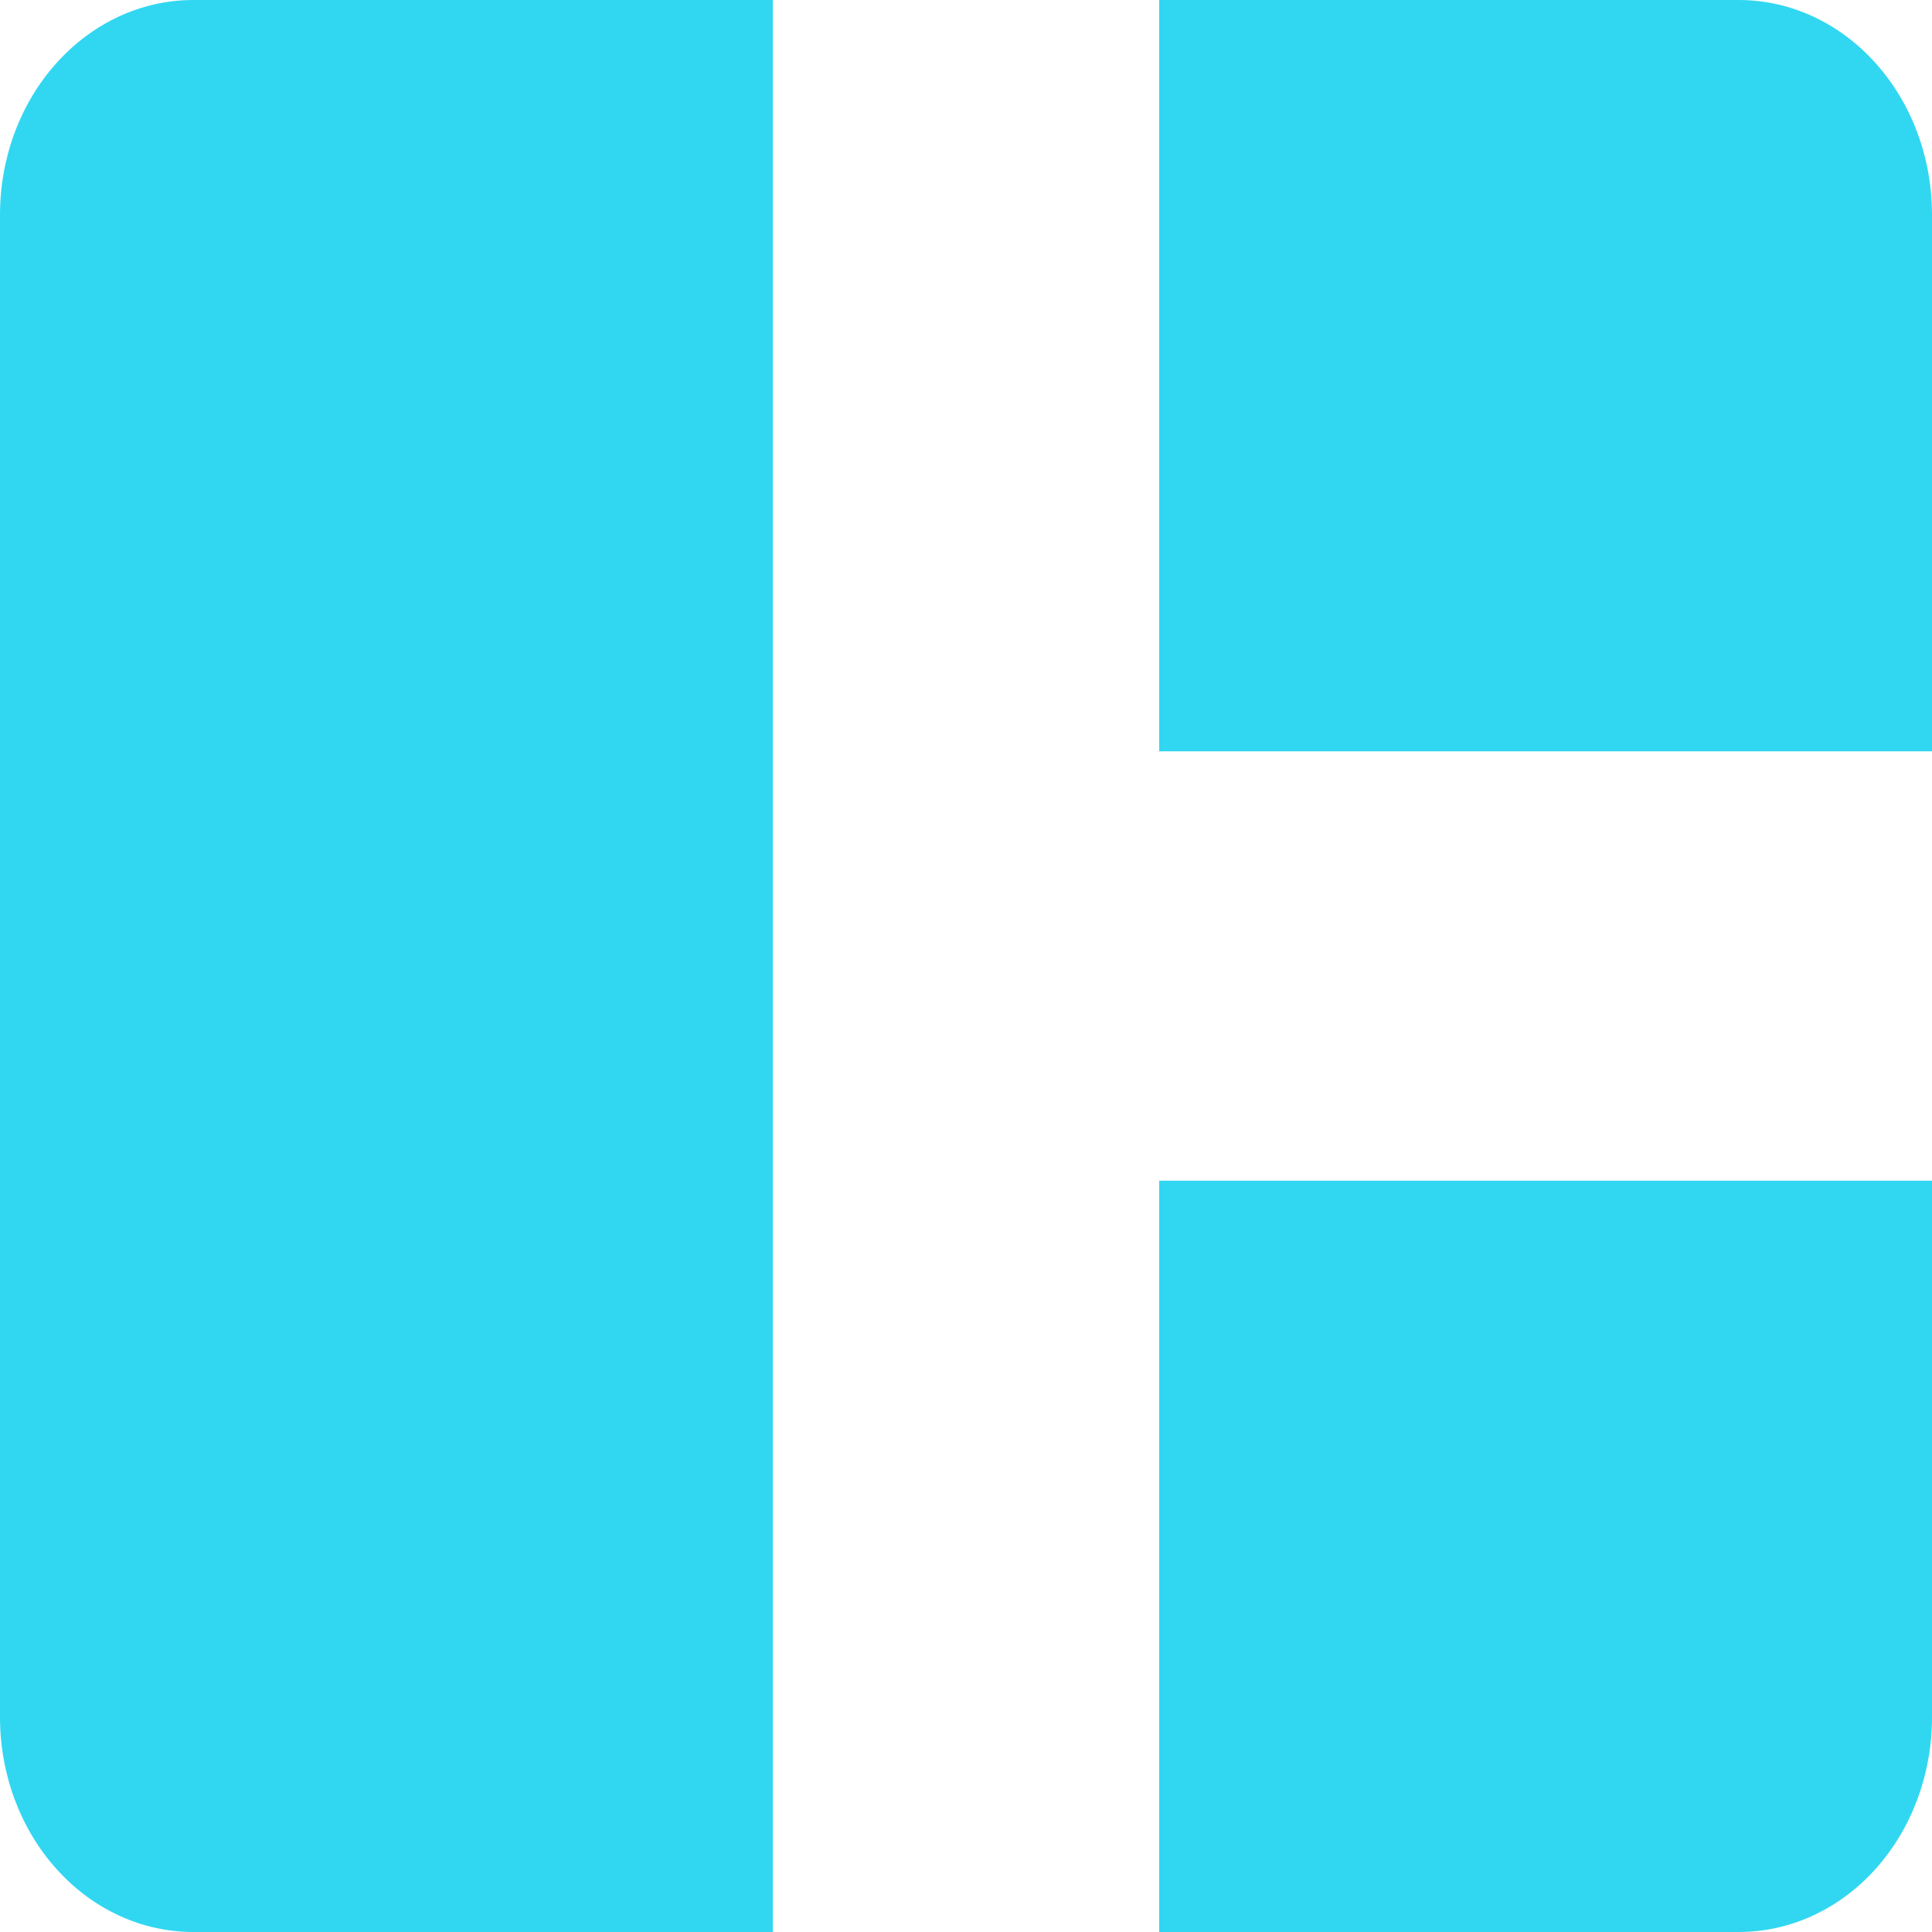
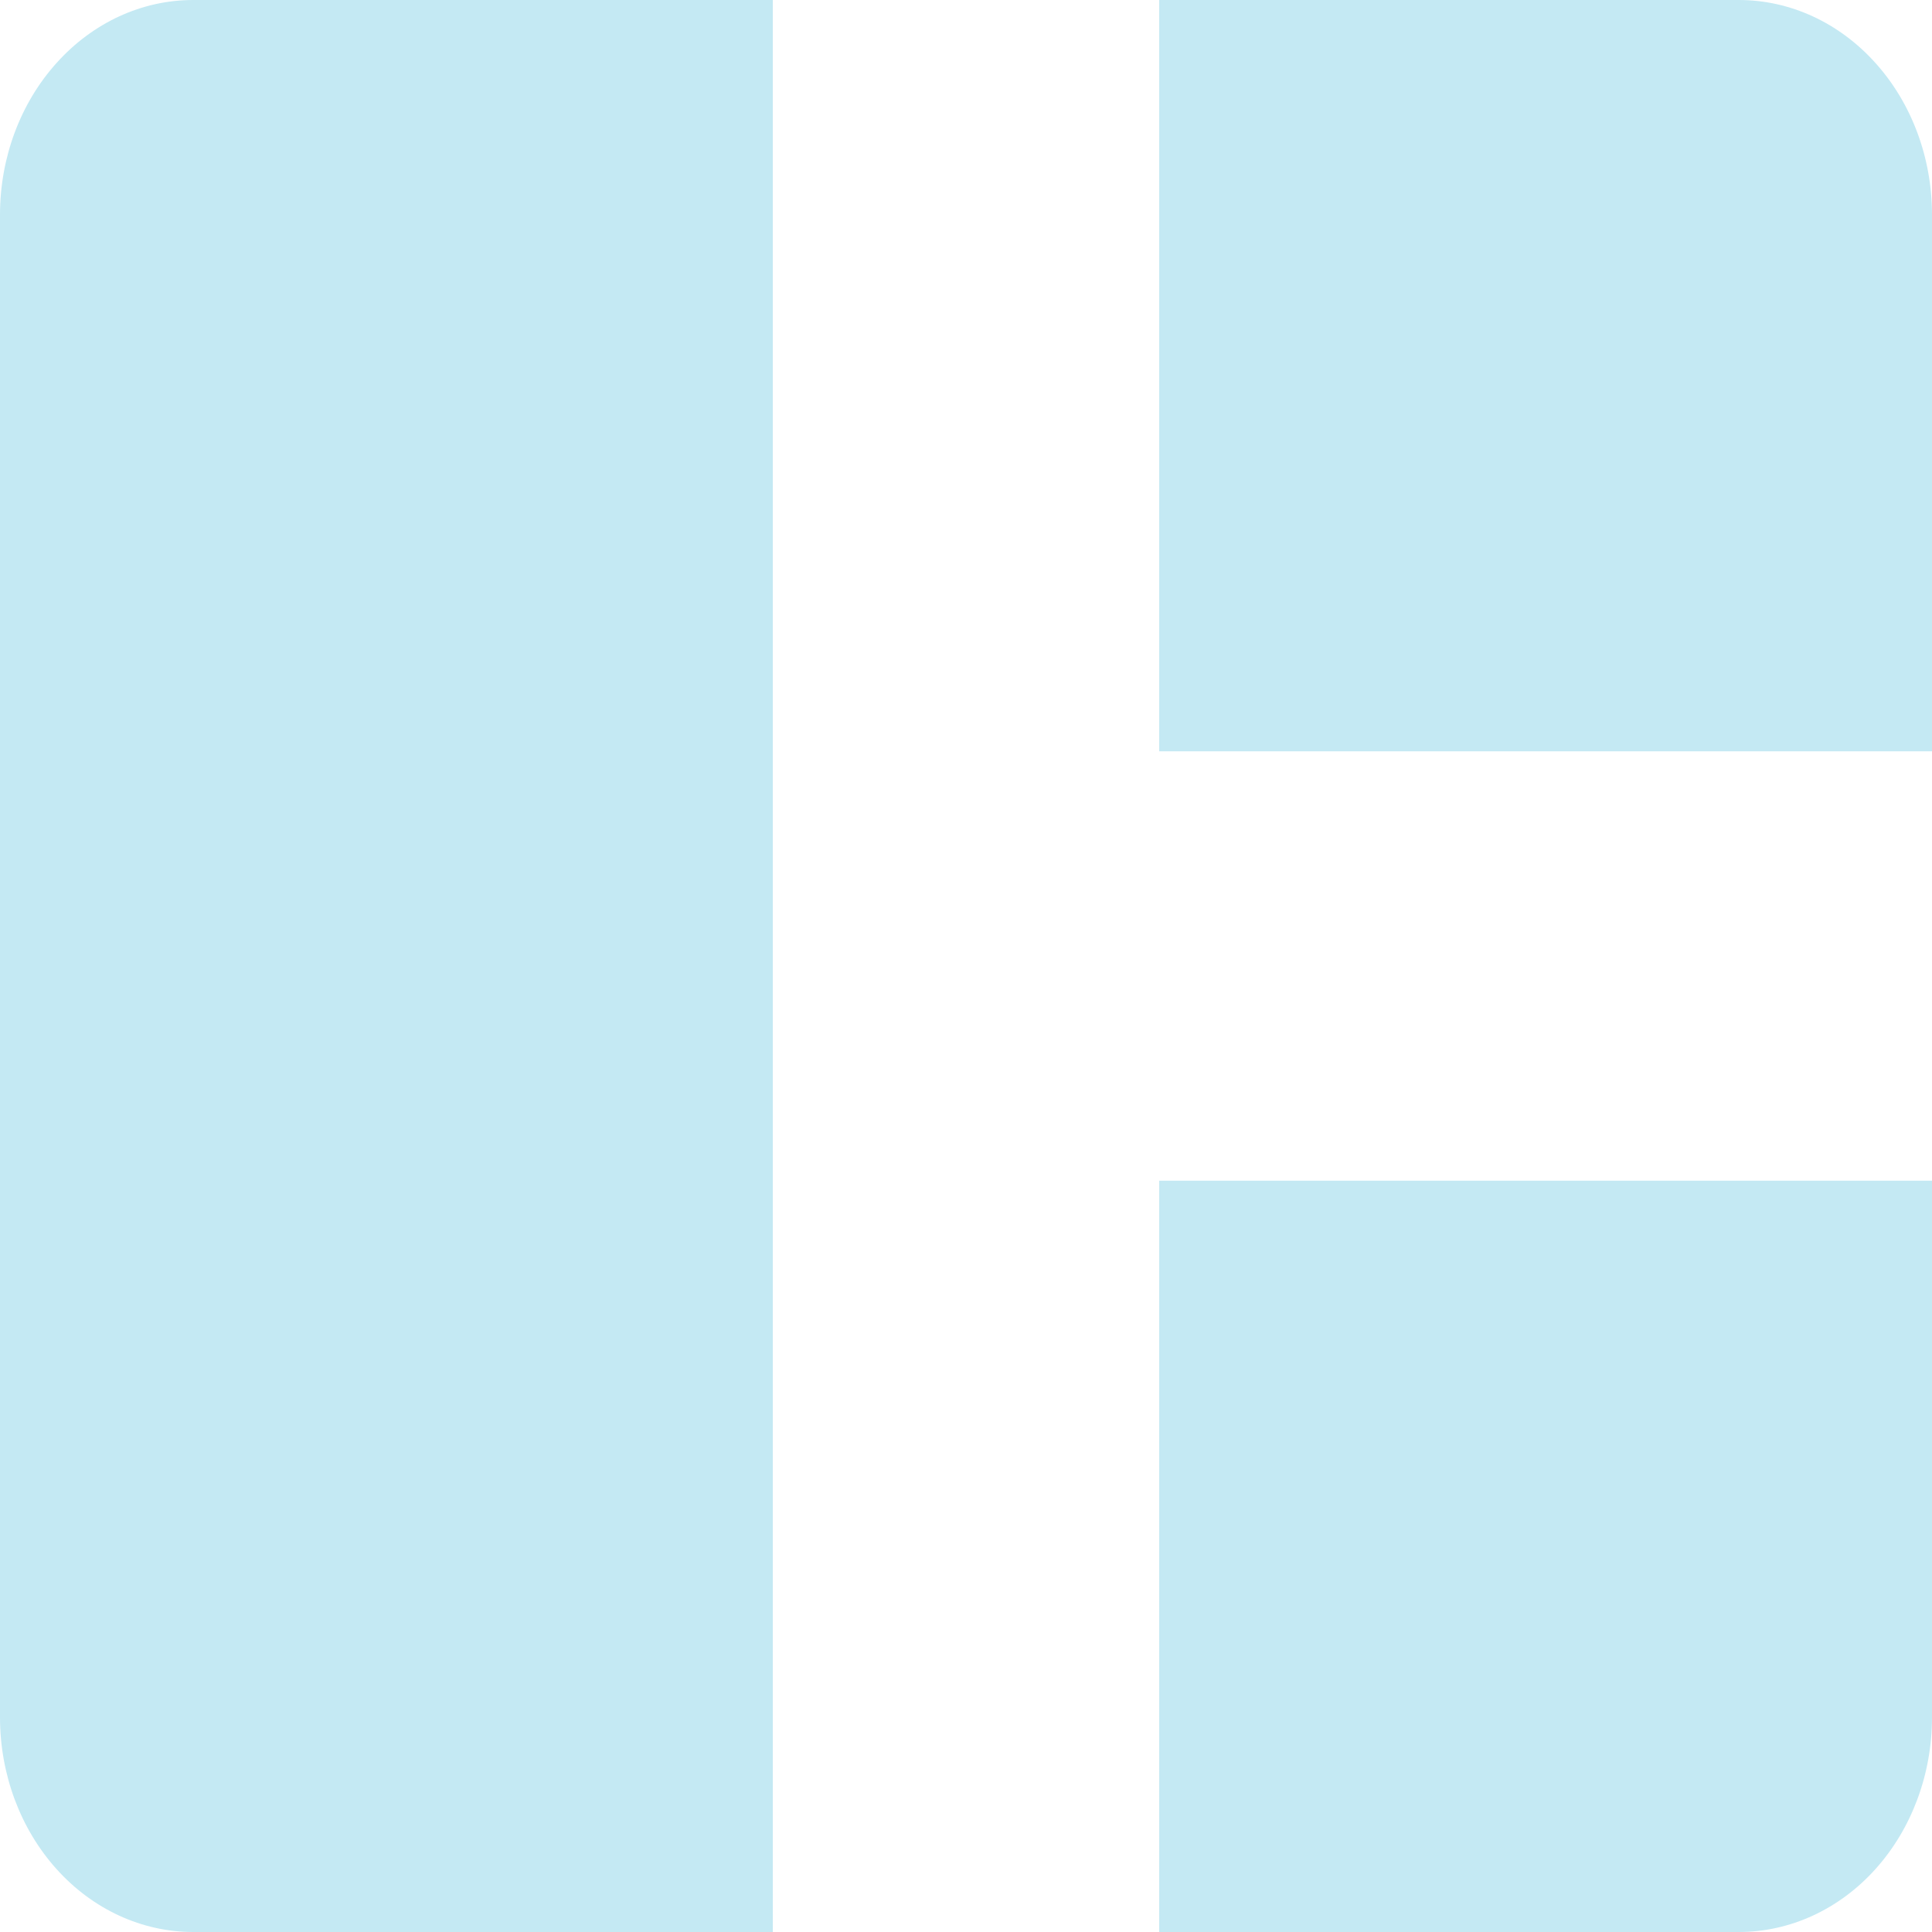
- <svg xmlns="http://www.w3.org/2000/svg" width="23" height="23" viewBox="0 0 23 23" fill="none">
-   <path d="M0 2.556C0 1.878 0.242 1.228 0.674 0.749C1.105 0.269 1.69 0 2.3 0H9.2V23H2.3C1.69 23 1.105 22.731 0.674 22.252C0.242 21.772 0 21.122 0 20.444V2.556ZM13.8 0H20.7C21.31 0 21.895 0.269 22.326 0.749C22.758 1.228 23 1.878 23 2.556V8.944H13.8V0ZM13.8 14.056H23V20.444C23 21.122 22.758 21.772 22.326 22.252C21.895 22.731 21.31 23 20.7 23H13.8V14.056Z" fill="#31D7F1" />
+ <svg xmlns="http://www.w3.org/2000/svg" width="23" height="23" viewBox="0 0 23 23" class="flex-shrink-0 w-5 h-5 text-gray-500 transition duration-75 dark:text-gray-400 group-hover:text-gray-900 dark:group-hover:text-white" aria-hidden="true">
+   <path d="M0 2.556C0 1.878 0.242 1.228 0.674 0.749C1.105 0.269 1.69 0 2.3 0H9.2V23H2.3C1.69 23 1.105 22.731 0.674 22.252C0.242 21.772 0 21.122 0 20.444V2.556ZM13.8 0H20.7C21.31 0 21.895 0.269 22.326 0.749C22.758 1.228 23 1.878 23 2.556V8.944H13.8V0ZM13.8 14.056H23V20.444C23 21.122 22.758 21.772 22.326 22.252C21.895 22.731 21.31 23 20.7 23H13.8V14.056Z" fill="#c4e9f3" />
</svg>
